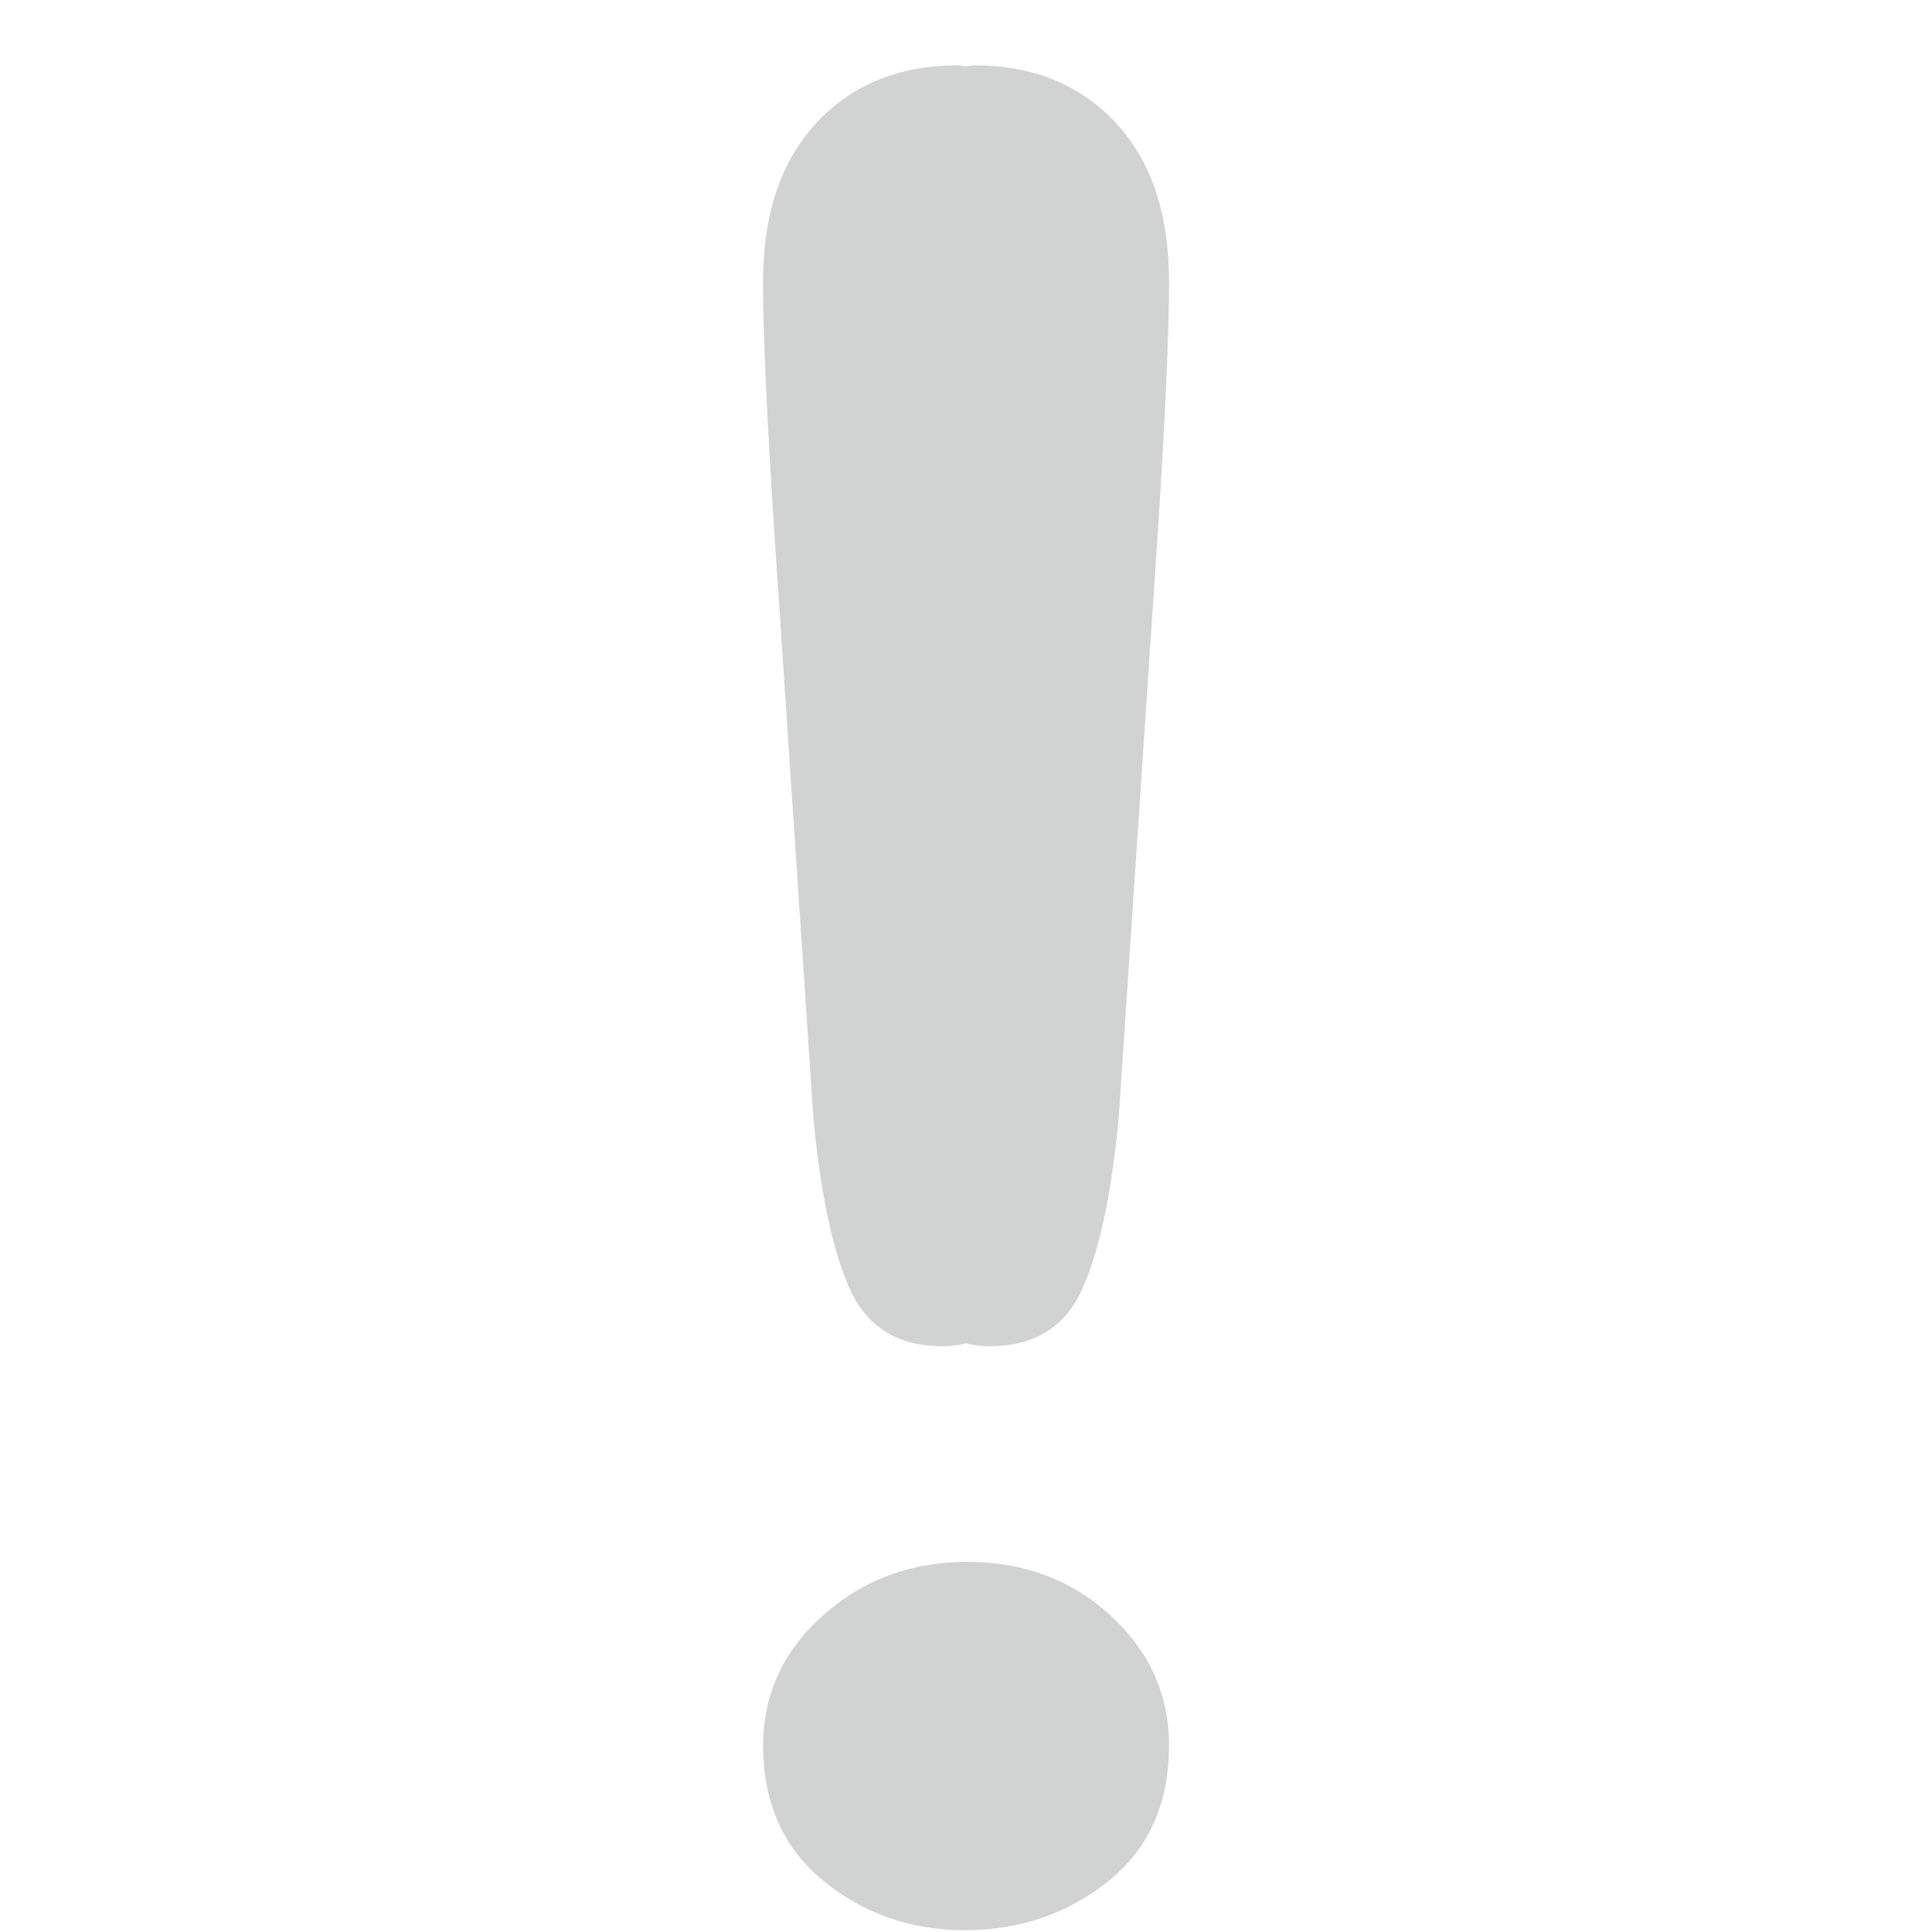
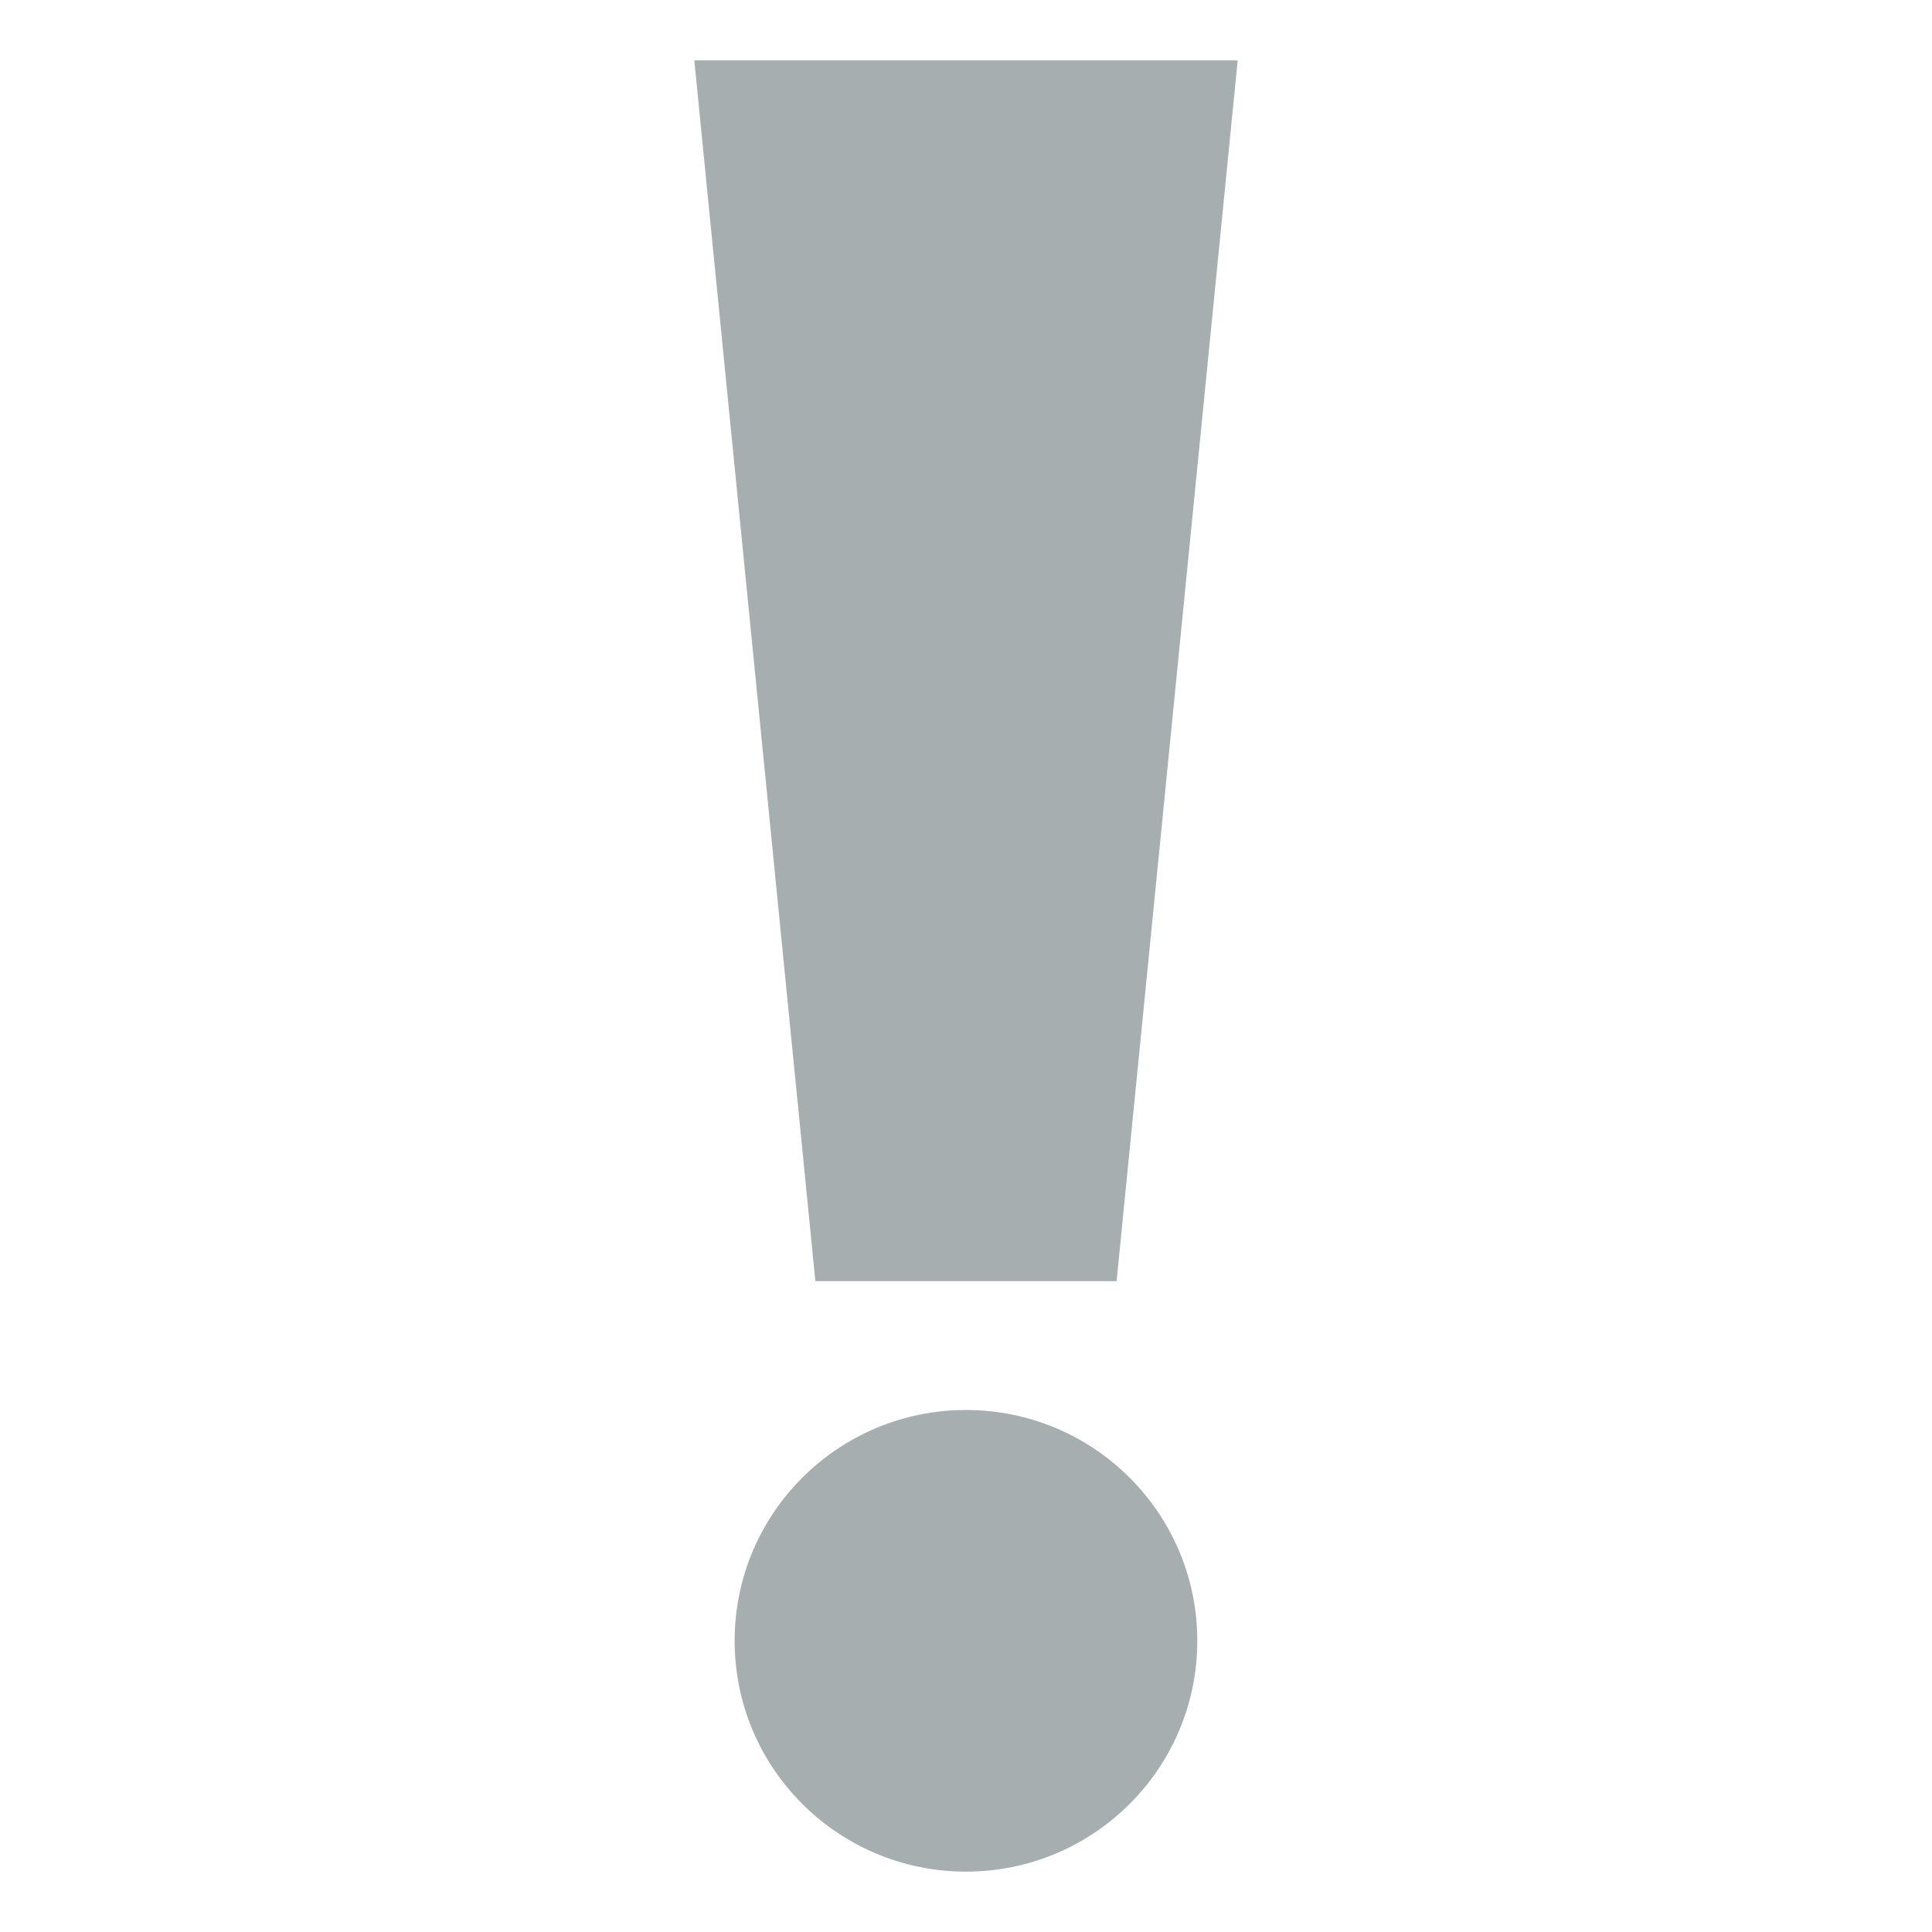
- <svg xmlns="http://www.w3.org/2000/svg" viewBox="0 0 64 64" enable-background="new 0 0 64 64">
-   <g fill="#d1d2d2">
-     <path d="m26.948 37.09c.243 2.531.655 4.412 1.222 5.653.574 1.237 1.593 1.854 3.064 1.854.275 0 .521-.043.765-.093.25.05.495.093.772.093 1.467 0 2.489-.617 3.06-1.854.57-1.241.975-3.122 1.223-5.653l1.306-19.542c.243-3.809.367-6.542.367-8.201 0-2.258-.589-4.02-1.771-5.285-1.186-1.265-2.744-1.896-4.674-1.896-.103 0-.18.023-.281.027-.096-.004-.175-.027-.275-.027-1.934 0-3.489.631-4.673 1.896-1.183 1.267-1.776 3.03-1.776 5.286 0 1.659.121 4.392.368 8.201l1.303 19.541" />
-     <path d="m32.05 51.74c-1.874 0-3.466.591-4.788 1.773-1.321 1.183-1.983 2.619-1.983 4.305 0 1.903.67 3.401 2 4.489 1.336 1.088 2.894 1.632 4.675 1.632 1.813 0 3.394-.536 4.746-1.611 1.35-1.072 2.025-2.578 2.025-4.508 0-1.686-.646-3.122-1.938-4.305-1.292-1.184-2.871-1.775-4.74-1.775" />
+ <svg xmlns="http://www.w3.org/2000/svg" width="64" height="64" viewBox="0 0 64 64">
+   <g fill="#A6AEB0">
+     <path d="M36.989 42.439H27.01L23 2h18z" />
+     <ellipse cx="31.999" cy="54.354" rx="7.663" ry="7.646" />
  </g>
</svg>
